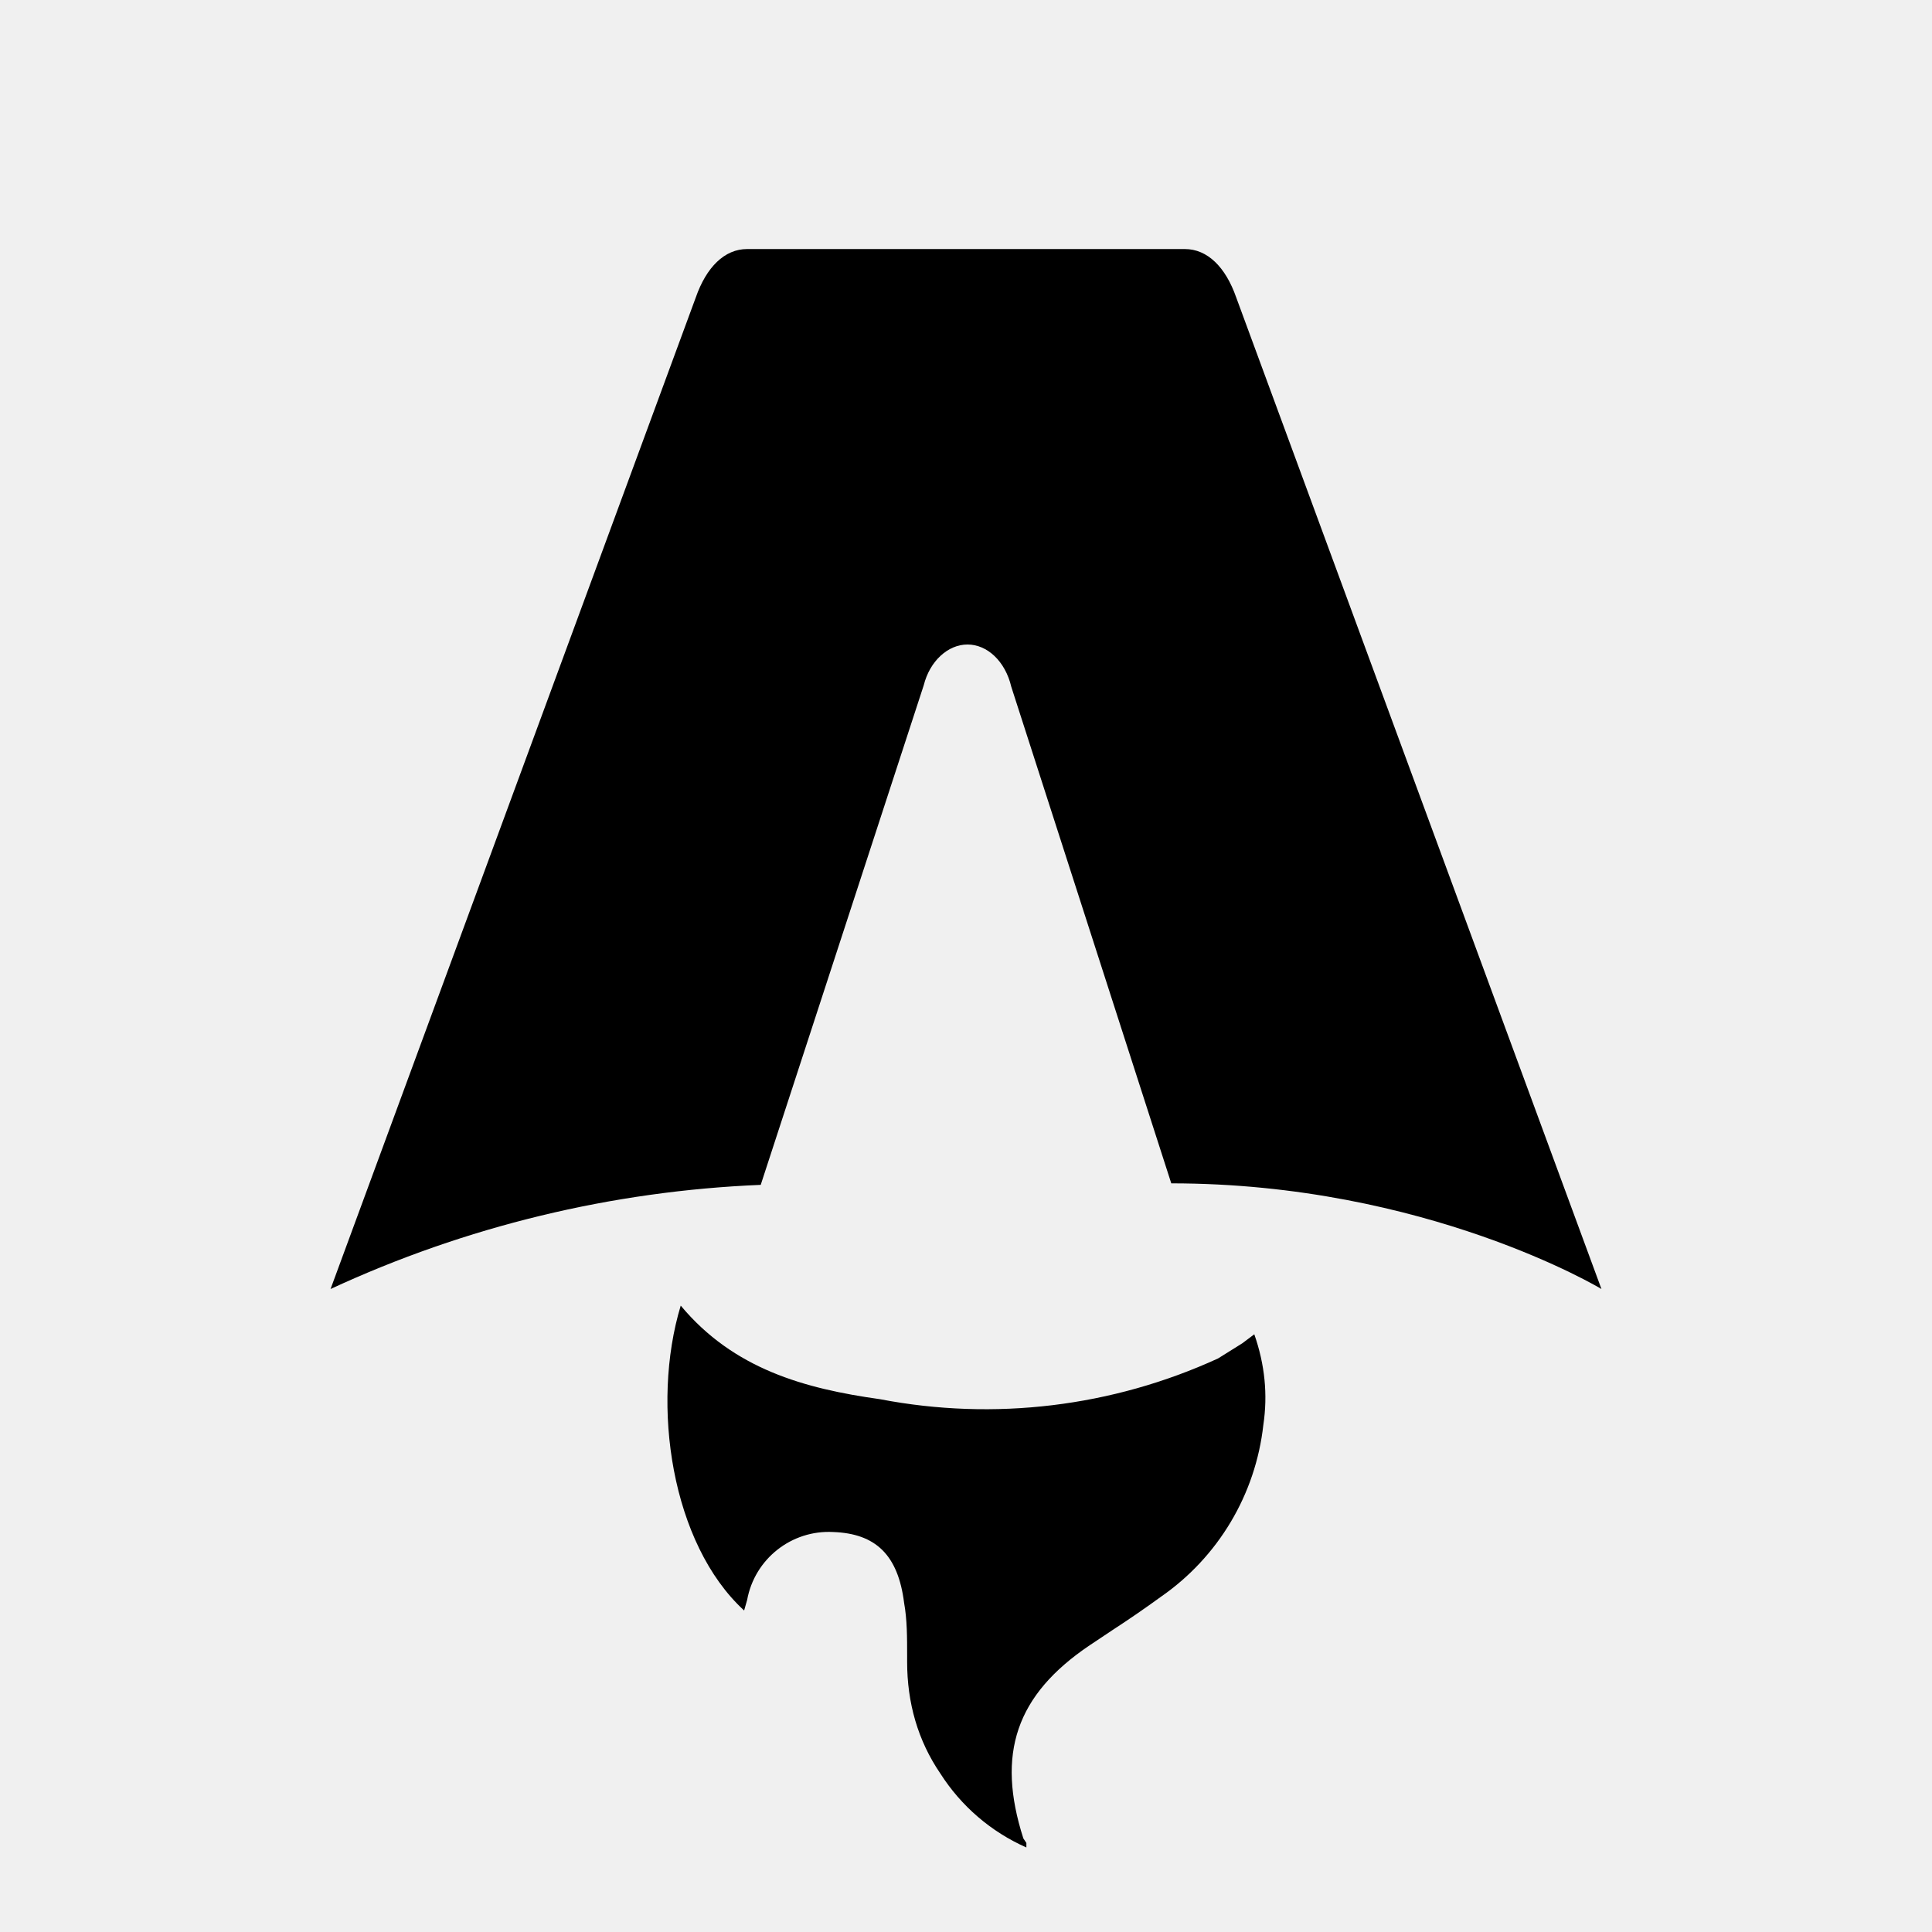
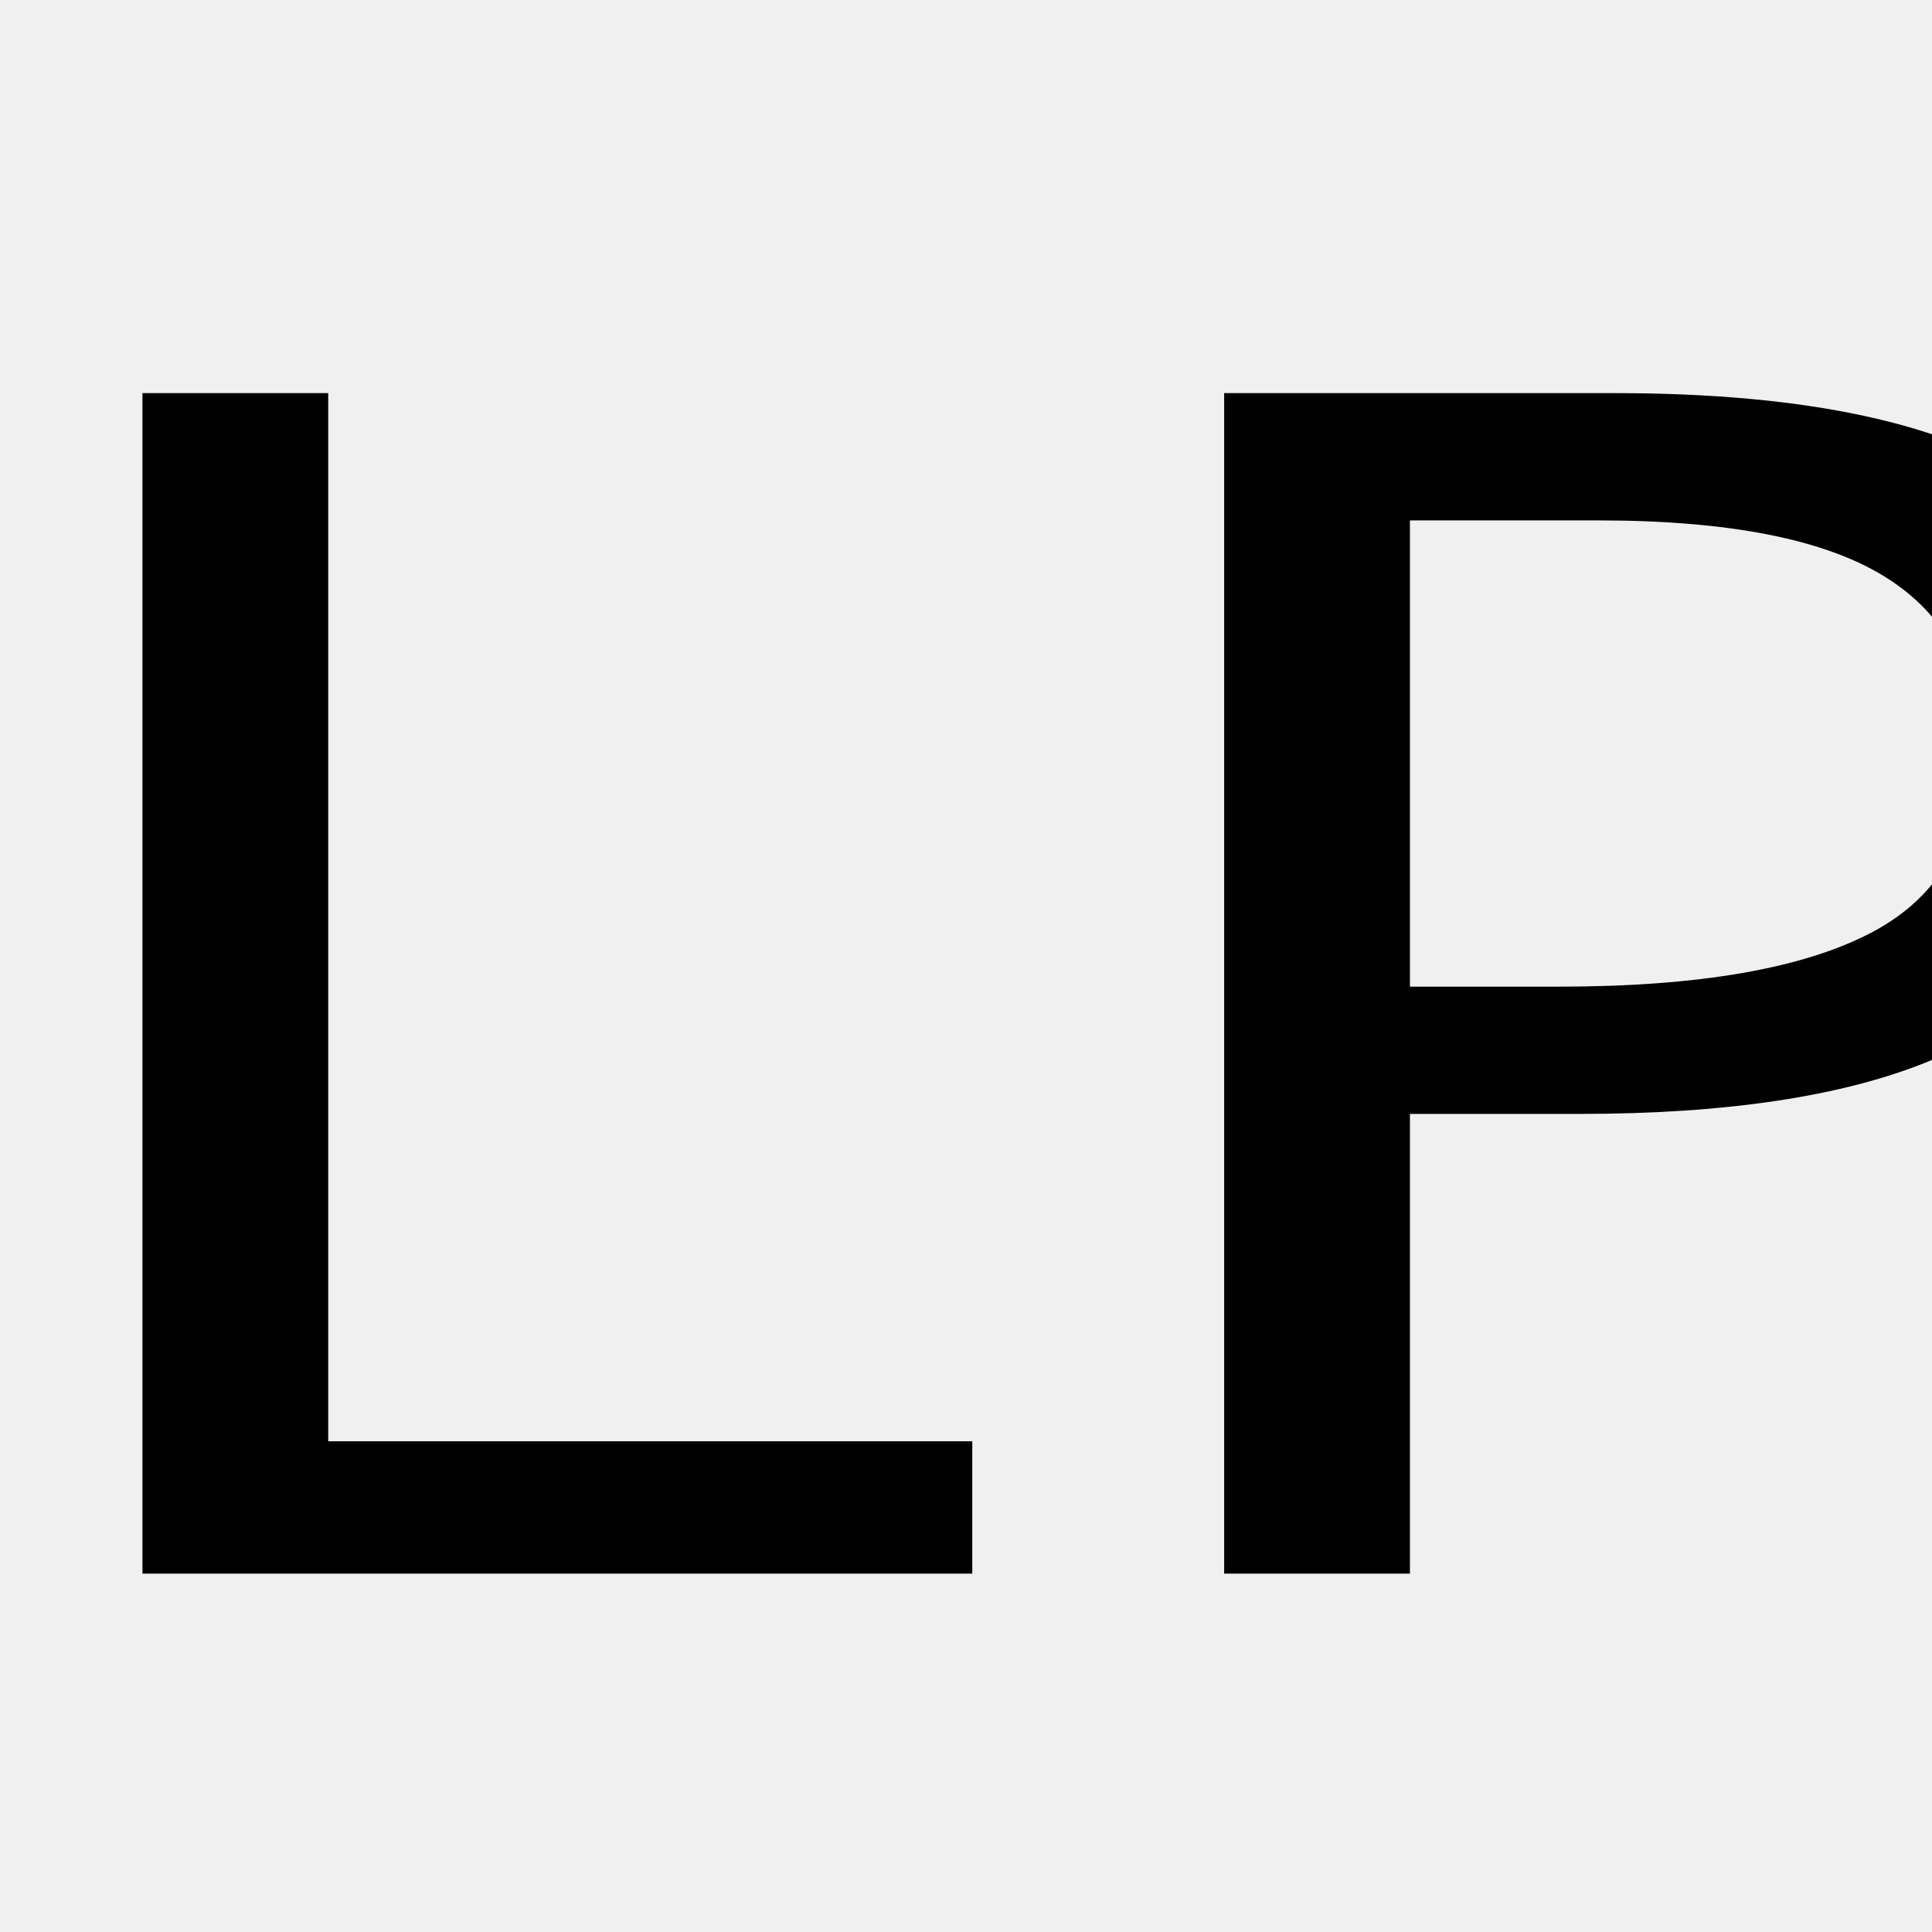
- <svg xmlns="http://www.w3.org/2000/svg" fill="none" viewBox="0 0 128 128">
-   <path d="M50.4 78.5a75.1 75.1 0 0 0-28.5 6.9l24.2-65.7c.7-2 1.9-3.2 3.4-3.2h29c1.5 0 2.7 1.2 3.4 3.2l24.2 65.7s-11.6-7-28.5-7L67 45.5c-.4-1.7-1.6-2.8-2.9-2.8-1.3 0-2.5 1.1-2.9 2.7L50.4 78.5Zm-1.1 28.2Zm-4.2-20.2c-2 6.6-.6 15.8 4.2 20.2a17.5 17.5 0 0 1 .2-.7 5.5 5.5 0 0 1 5.7-4.5c2.8.1 4.3 1.5 4.7 4.7.2 1.1.2 2.3.2 3.5v.4c0 2.7.7 5.2 2.2 7.4a13 13 0 0 0 5.7 4.9v-.3l-.2-.3c-1.8-5.6-.5-9.5 4.4-12.8l1.5-1a73 73 0 0 0 3.2-2.2 16 16 0 0 0 6.8-11.4c.3-2 .1-4-.6-6l-.8.6-1.6 1a37 37 0 0 1-22.4 2.7c-5-.7-9.7-2-13.2-6.2Z" />
-   <style>
-         path { fill: #000; }
+ <svg xmlns="http://www.w3.org/2000/svg" width="128mm" height="128mm" fill="none" version="1.1" viewBox="0 0 128 128">
+   <text transform="scale(1.1174 .89497)" x="-3.43" y="116.491" fill="#000000" font-family="Alata" font-size="122.4px" stroke-width=".751" style="font-variant-caps:normal;font-variant-east-asian:normal;font-variant-ligatures:normal;font-variant-numeric:normal" xml:space="preserve">
+     <tspan x="-3.43" y="116.491" stroke-width=".751">LP</tspan>
+   </text>
+   <style>text { fill: #000; }
        @media (prefers-color-scheme: dark) {
-             path { fill: #FFF; }
-         }
-     </style>
+             text { fill: #FFF; }
+         }</style>
</svg>
